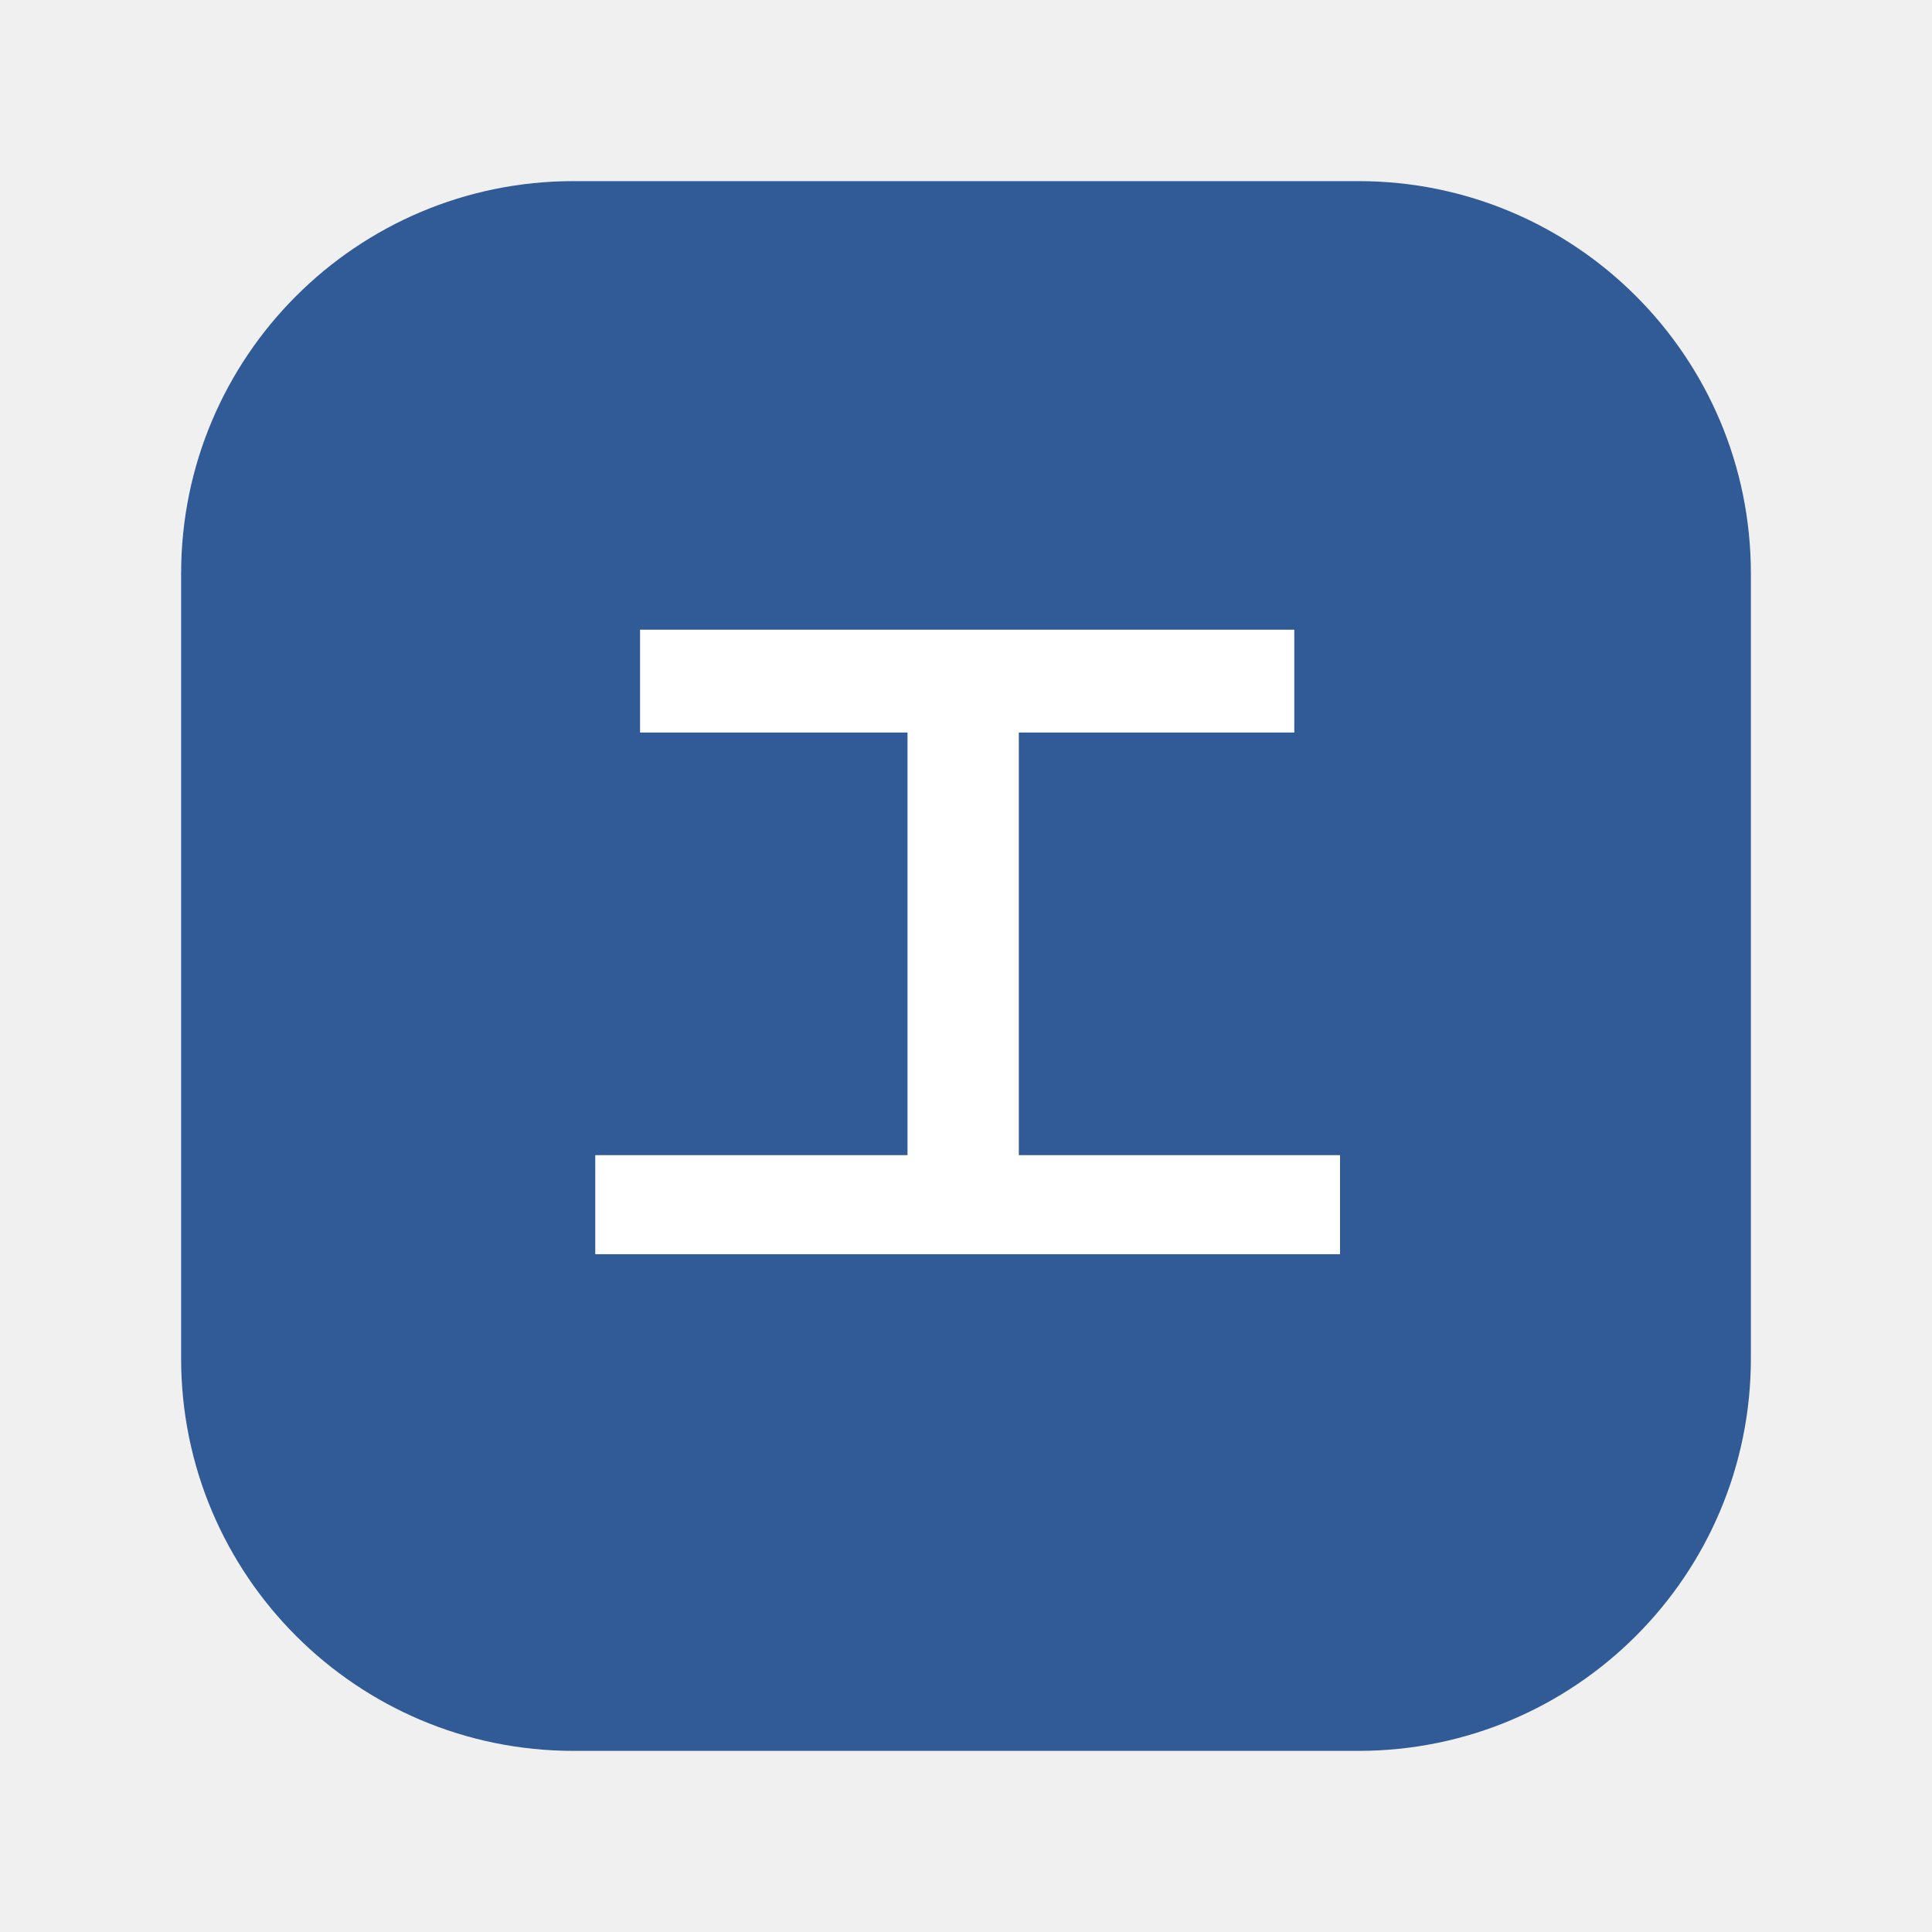
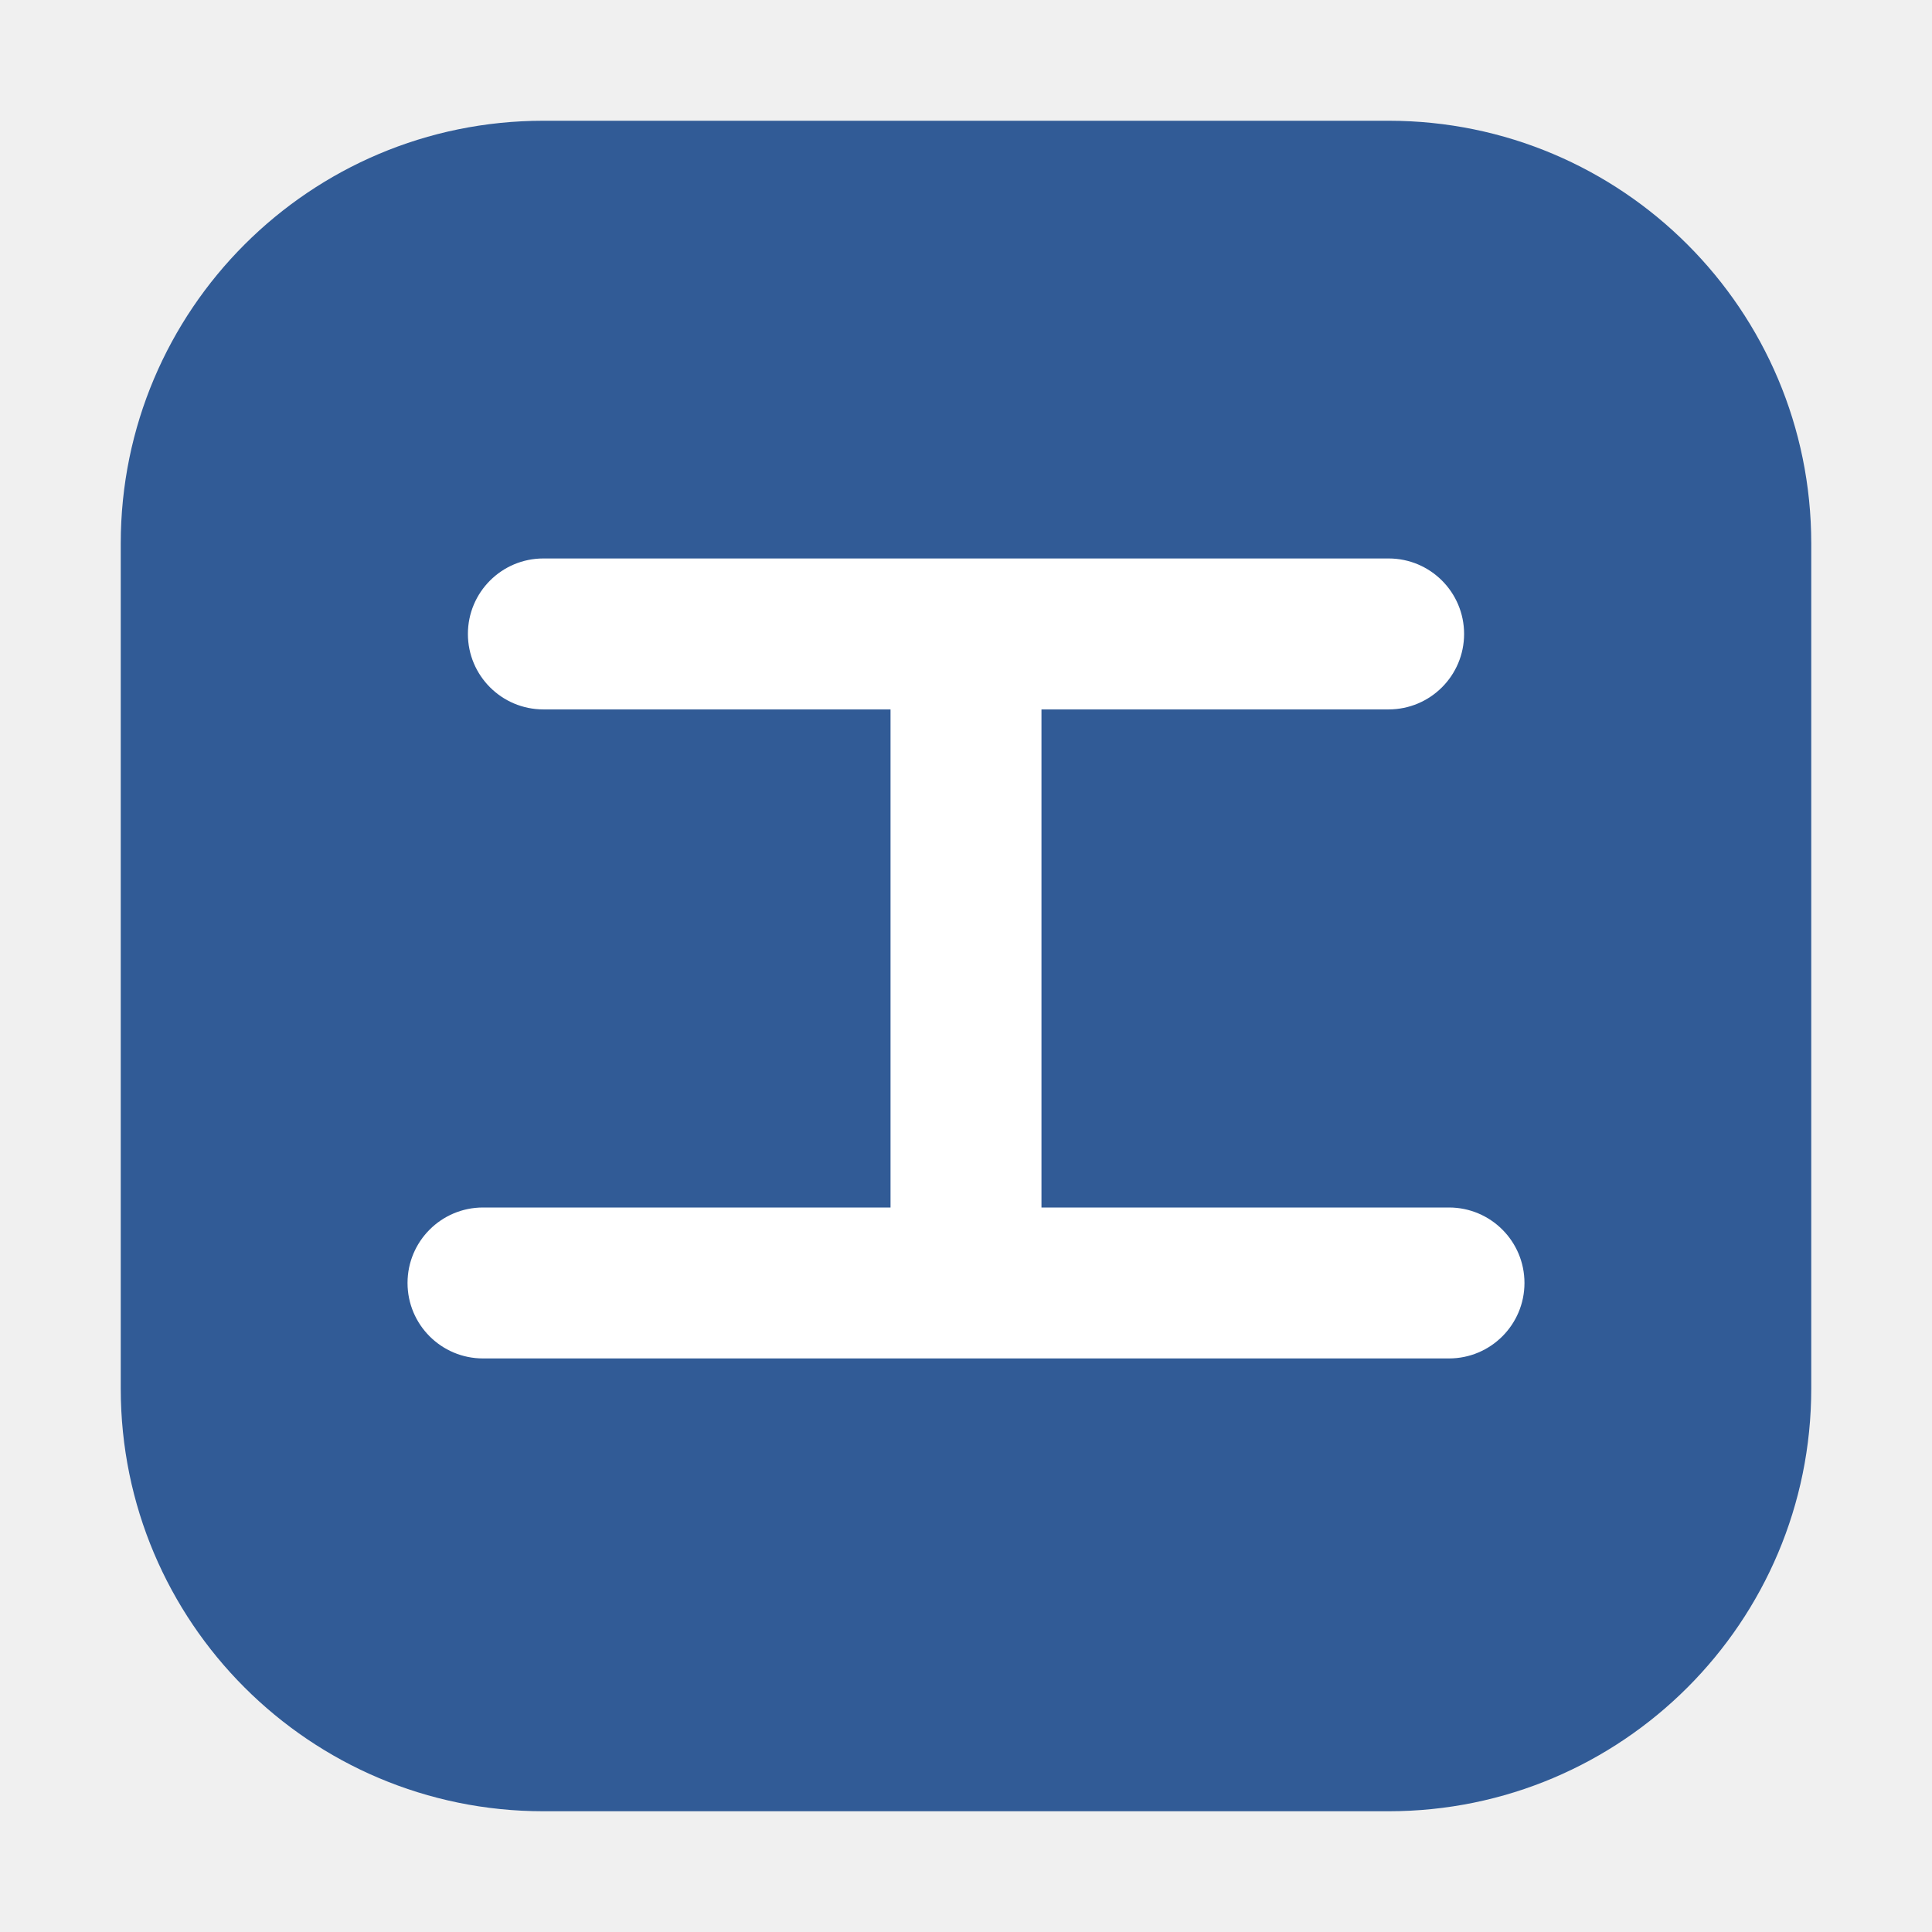
<svg xmlns="http://www.w3.org/2000/svg" viewBox="0 0 64 64">
-   <rect x="6" y="6" width="52" height="52" rx="13" fill="#315B96" />
-   <text x="32" y="41" text-anchor="middle" fill="#fff" font-family="Noto Sans CJK KR, Malgun Gothic, sans-serif" font-size="27" font-weight="700">工</text>
+   <rect x="4" y="4" width="56" height="56" rx="14" fill="#315B96" />
+   <path d="M18 18.5h28a2.5 2.5 0 0 1 0 5H34.5V40H48a2.5 2.5 0 0 1 0 5H16a2.5 2.5 0 0 1 0-5h13.5V23.5H18a2.5 2.5 0 0 1 0-5Z" fill="#fff" />
</svg>
